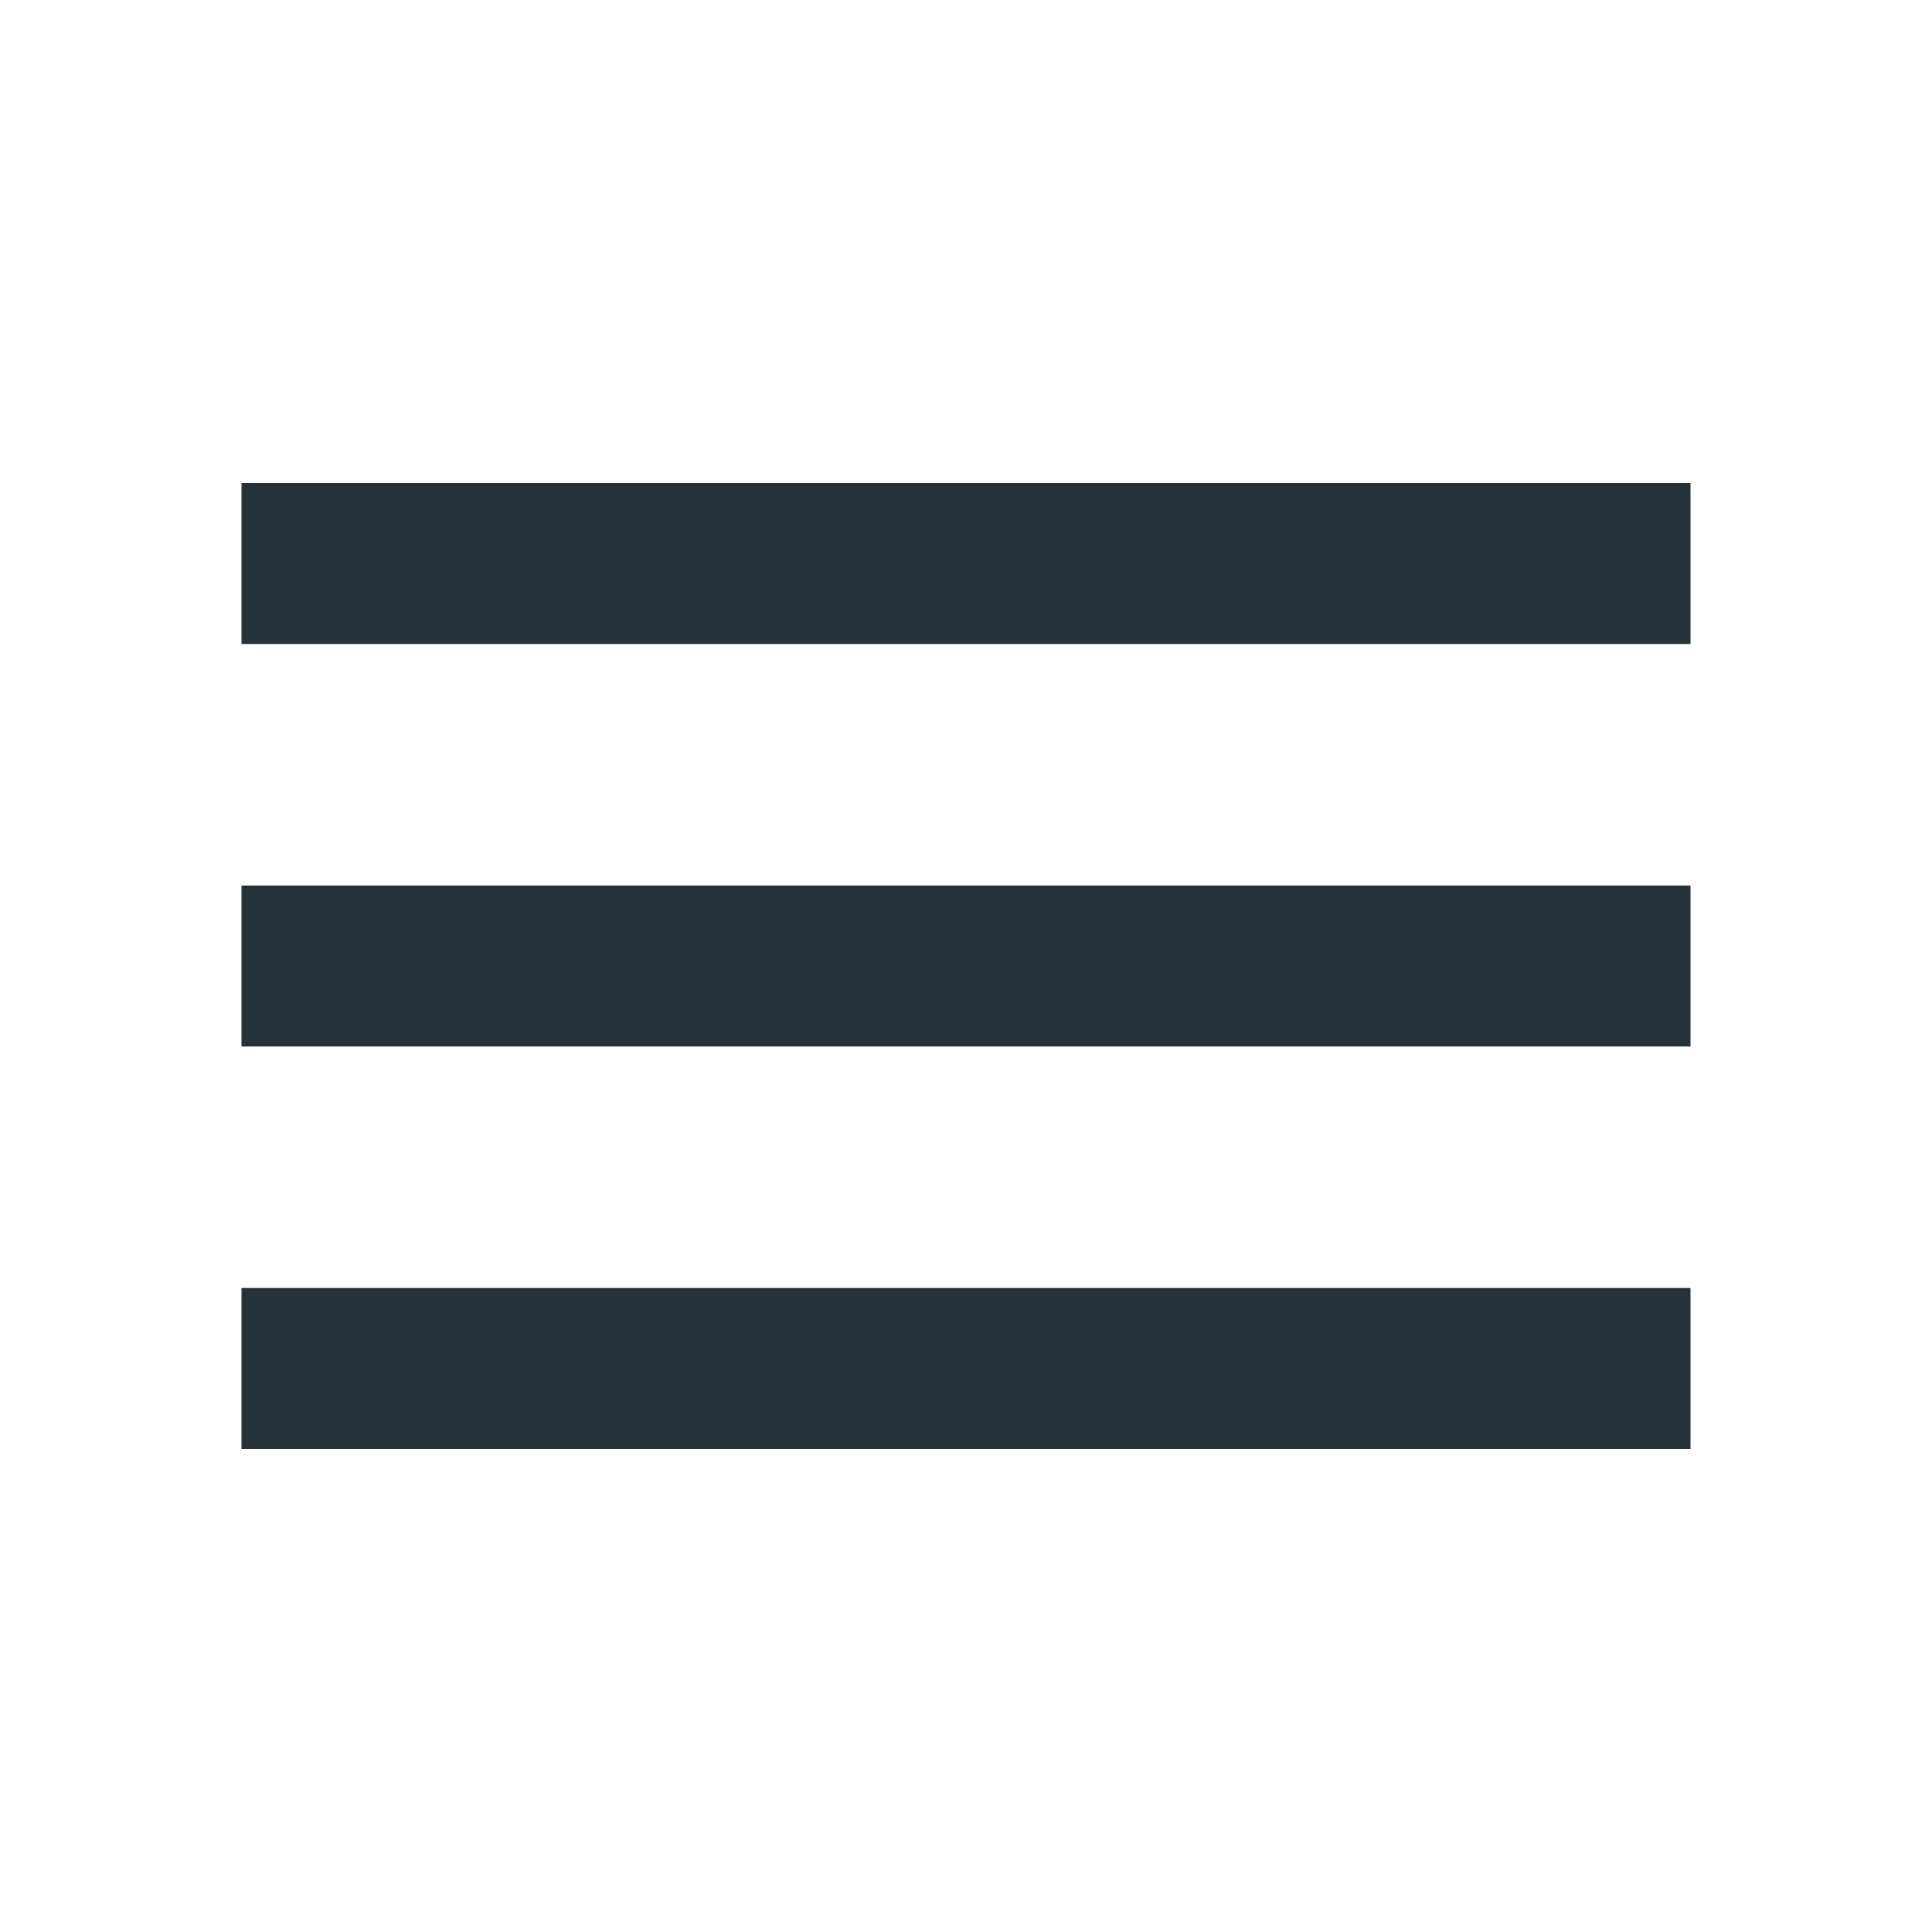
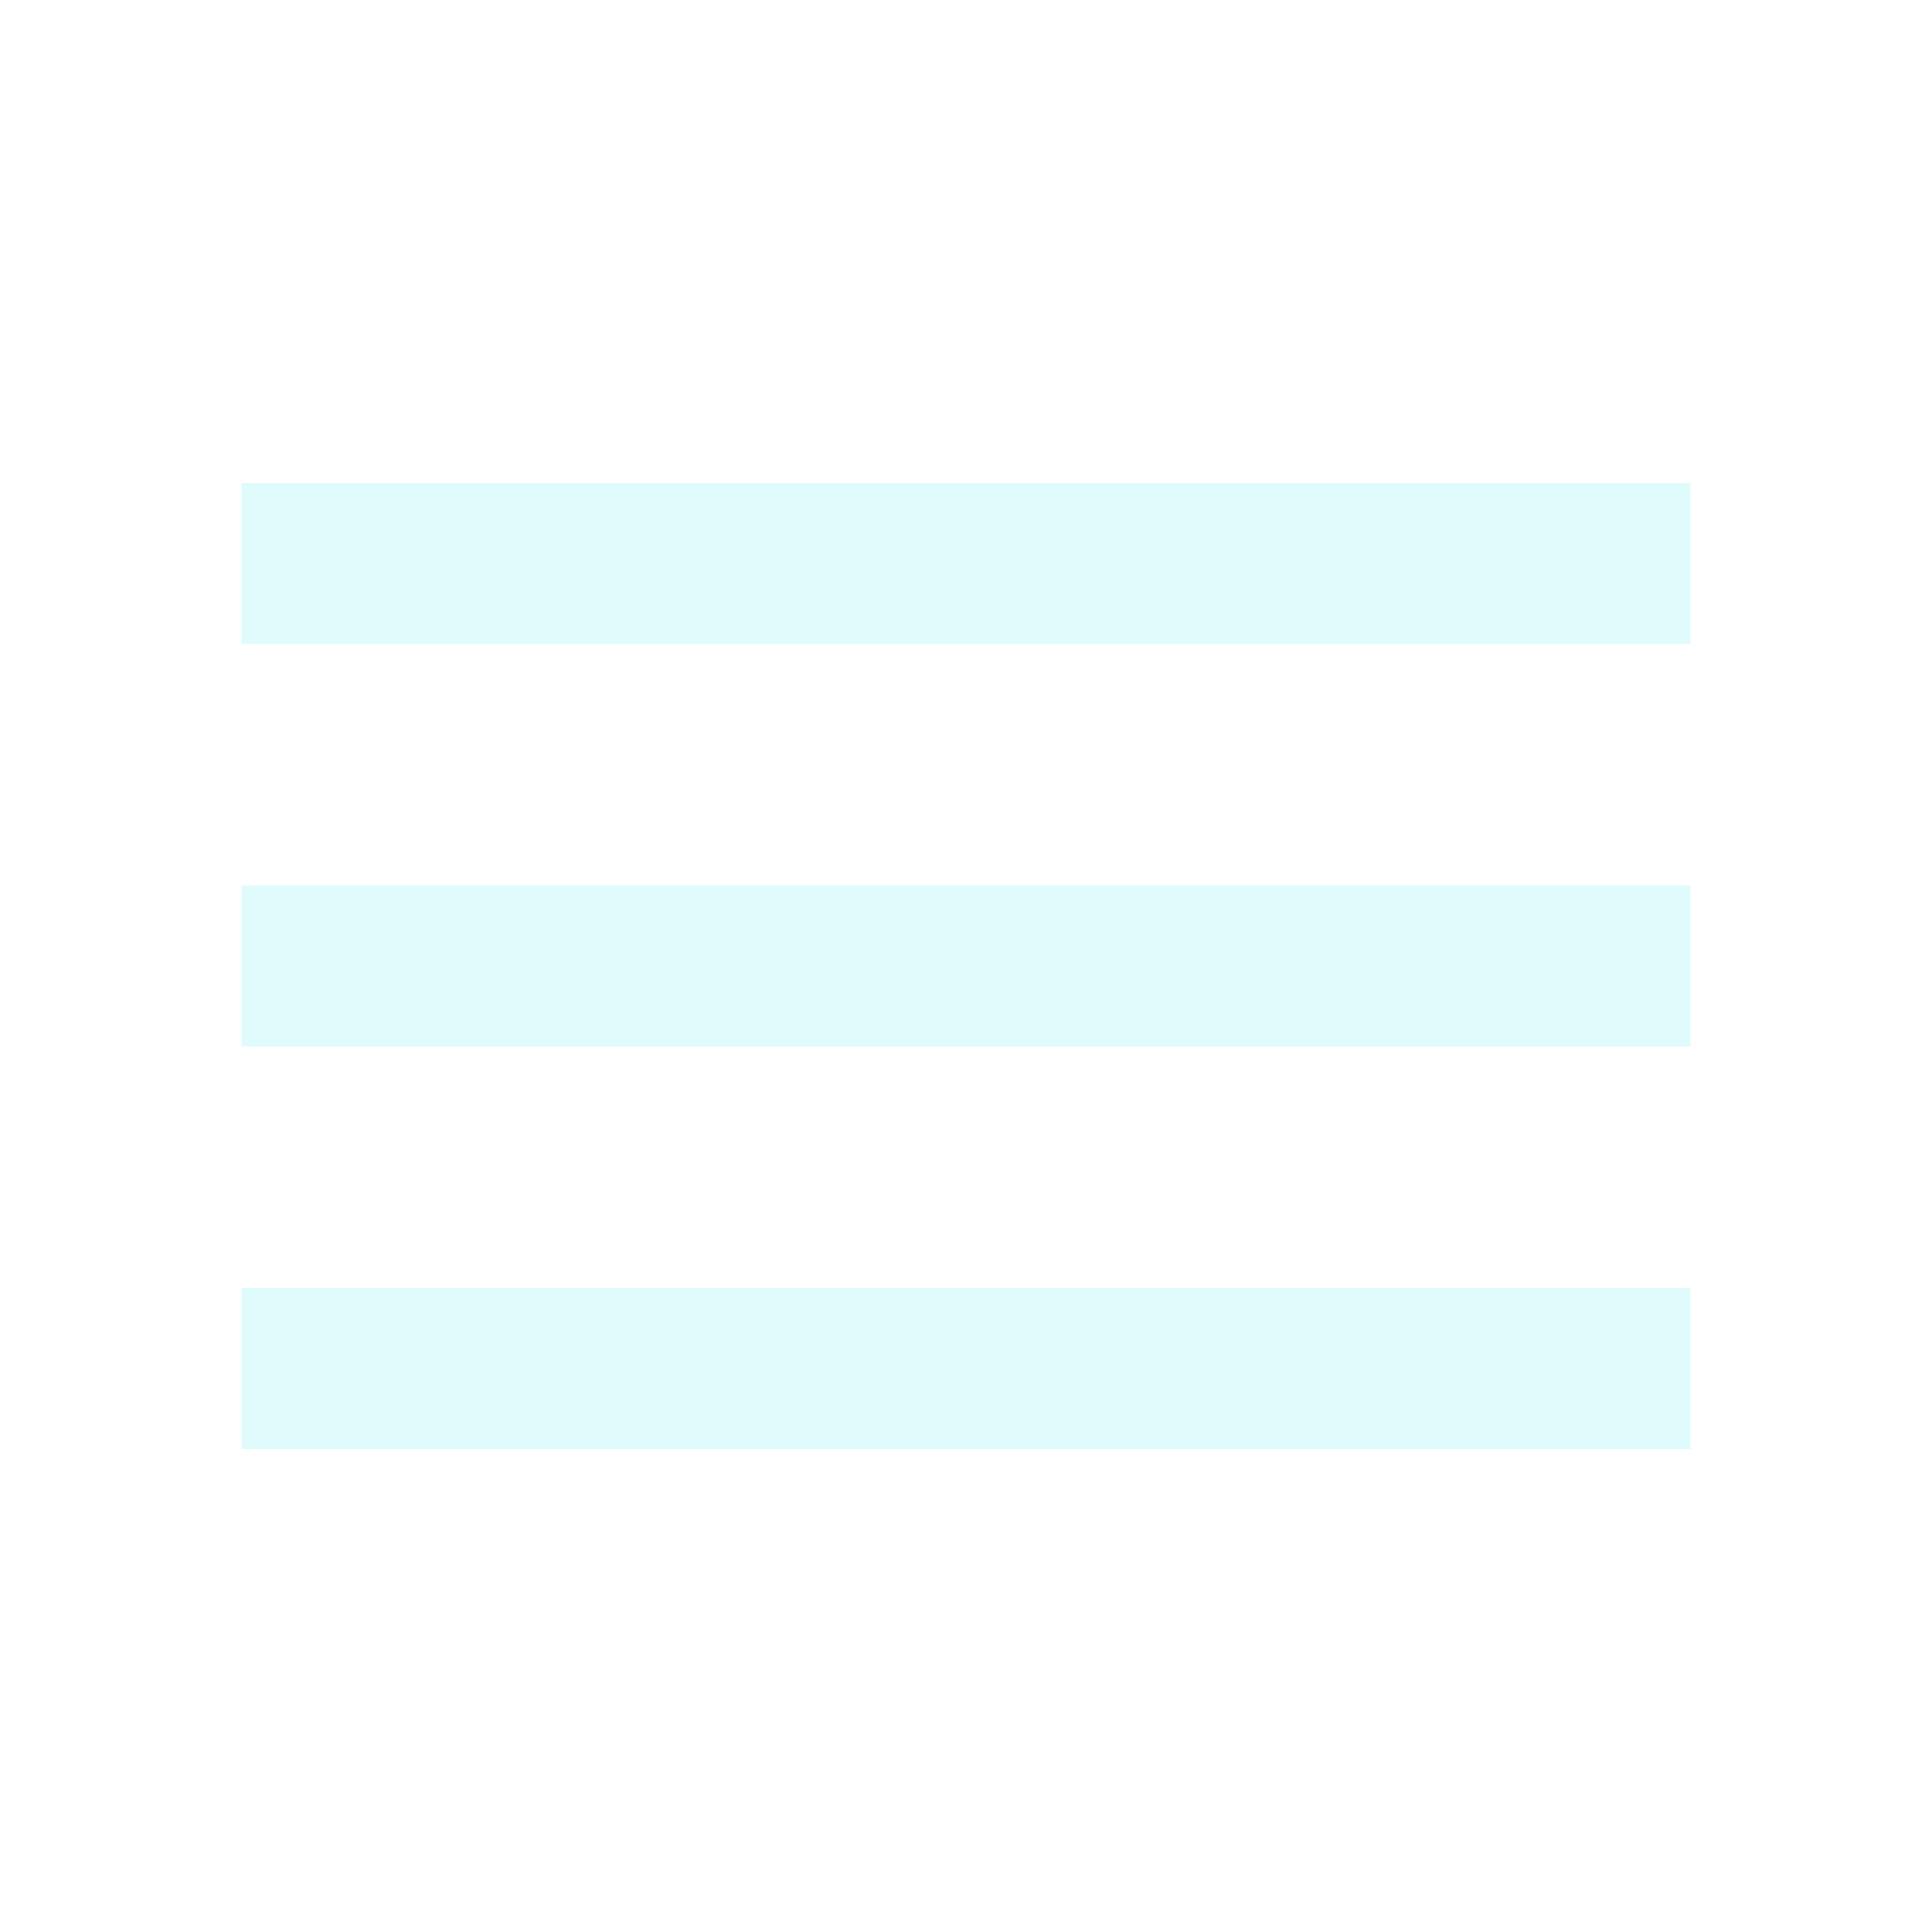
- <svg xmlns="http://www.w3.org/2000/svg" height="24px" viewBox="0 0 24 24" width="24px" fill="#253237">
+ <svg xmlns="http://www.w3.org/2000/svg" height="24px" viewBox="0 0 24 24" width="24px" fill="#e0fbfc">
  <path d="M0 0h24v24H0V0z" fill="none" />
  <path d="M3 18h18v-2H3v2zm0-5h18v-2H3v2zm0-7v2h18V6H3z" />
</svg>
